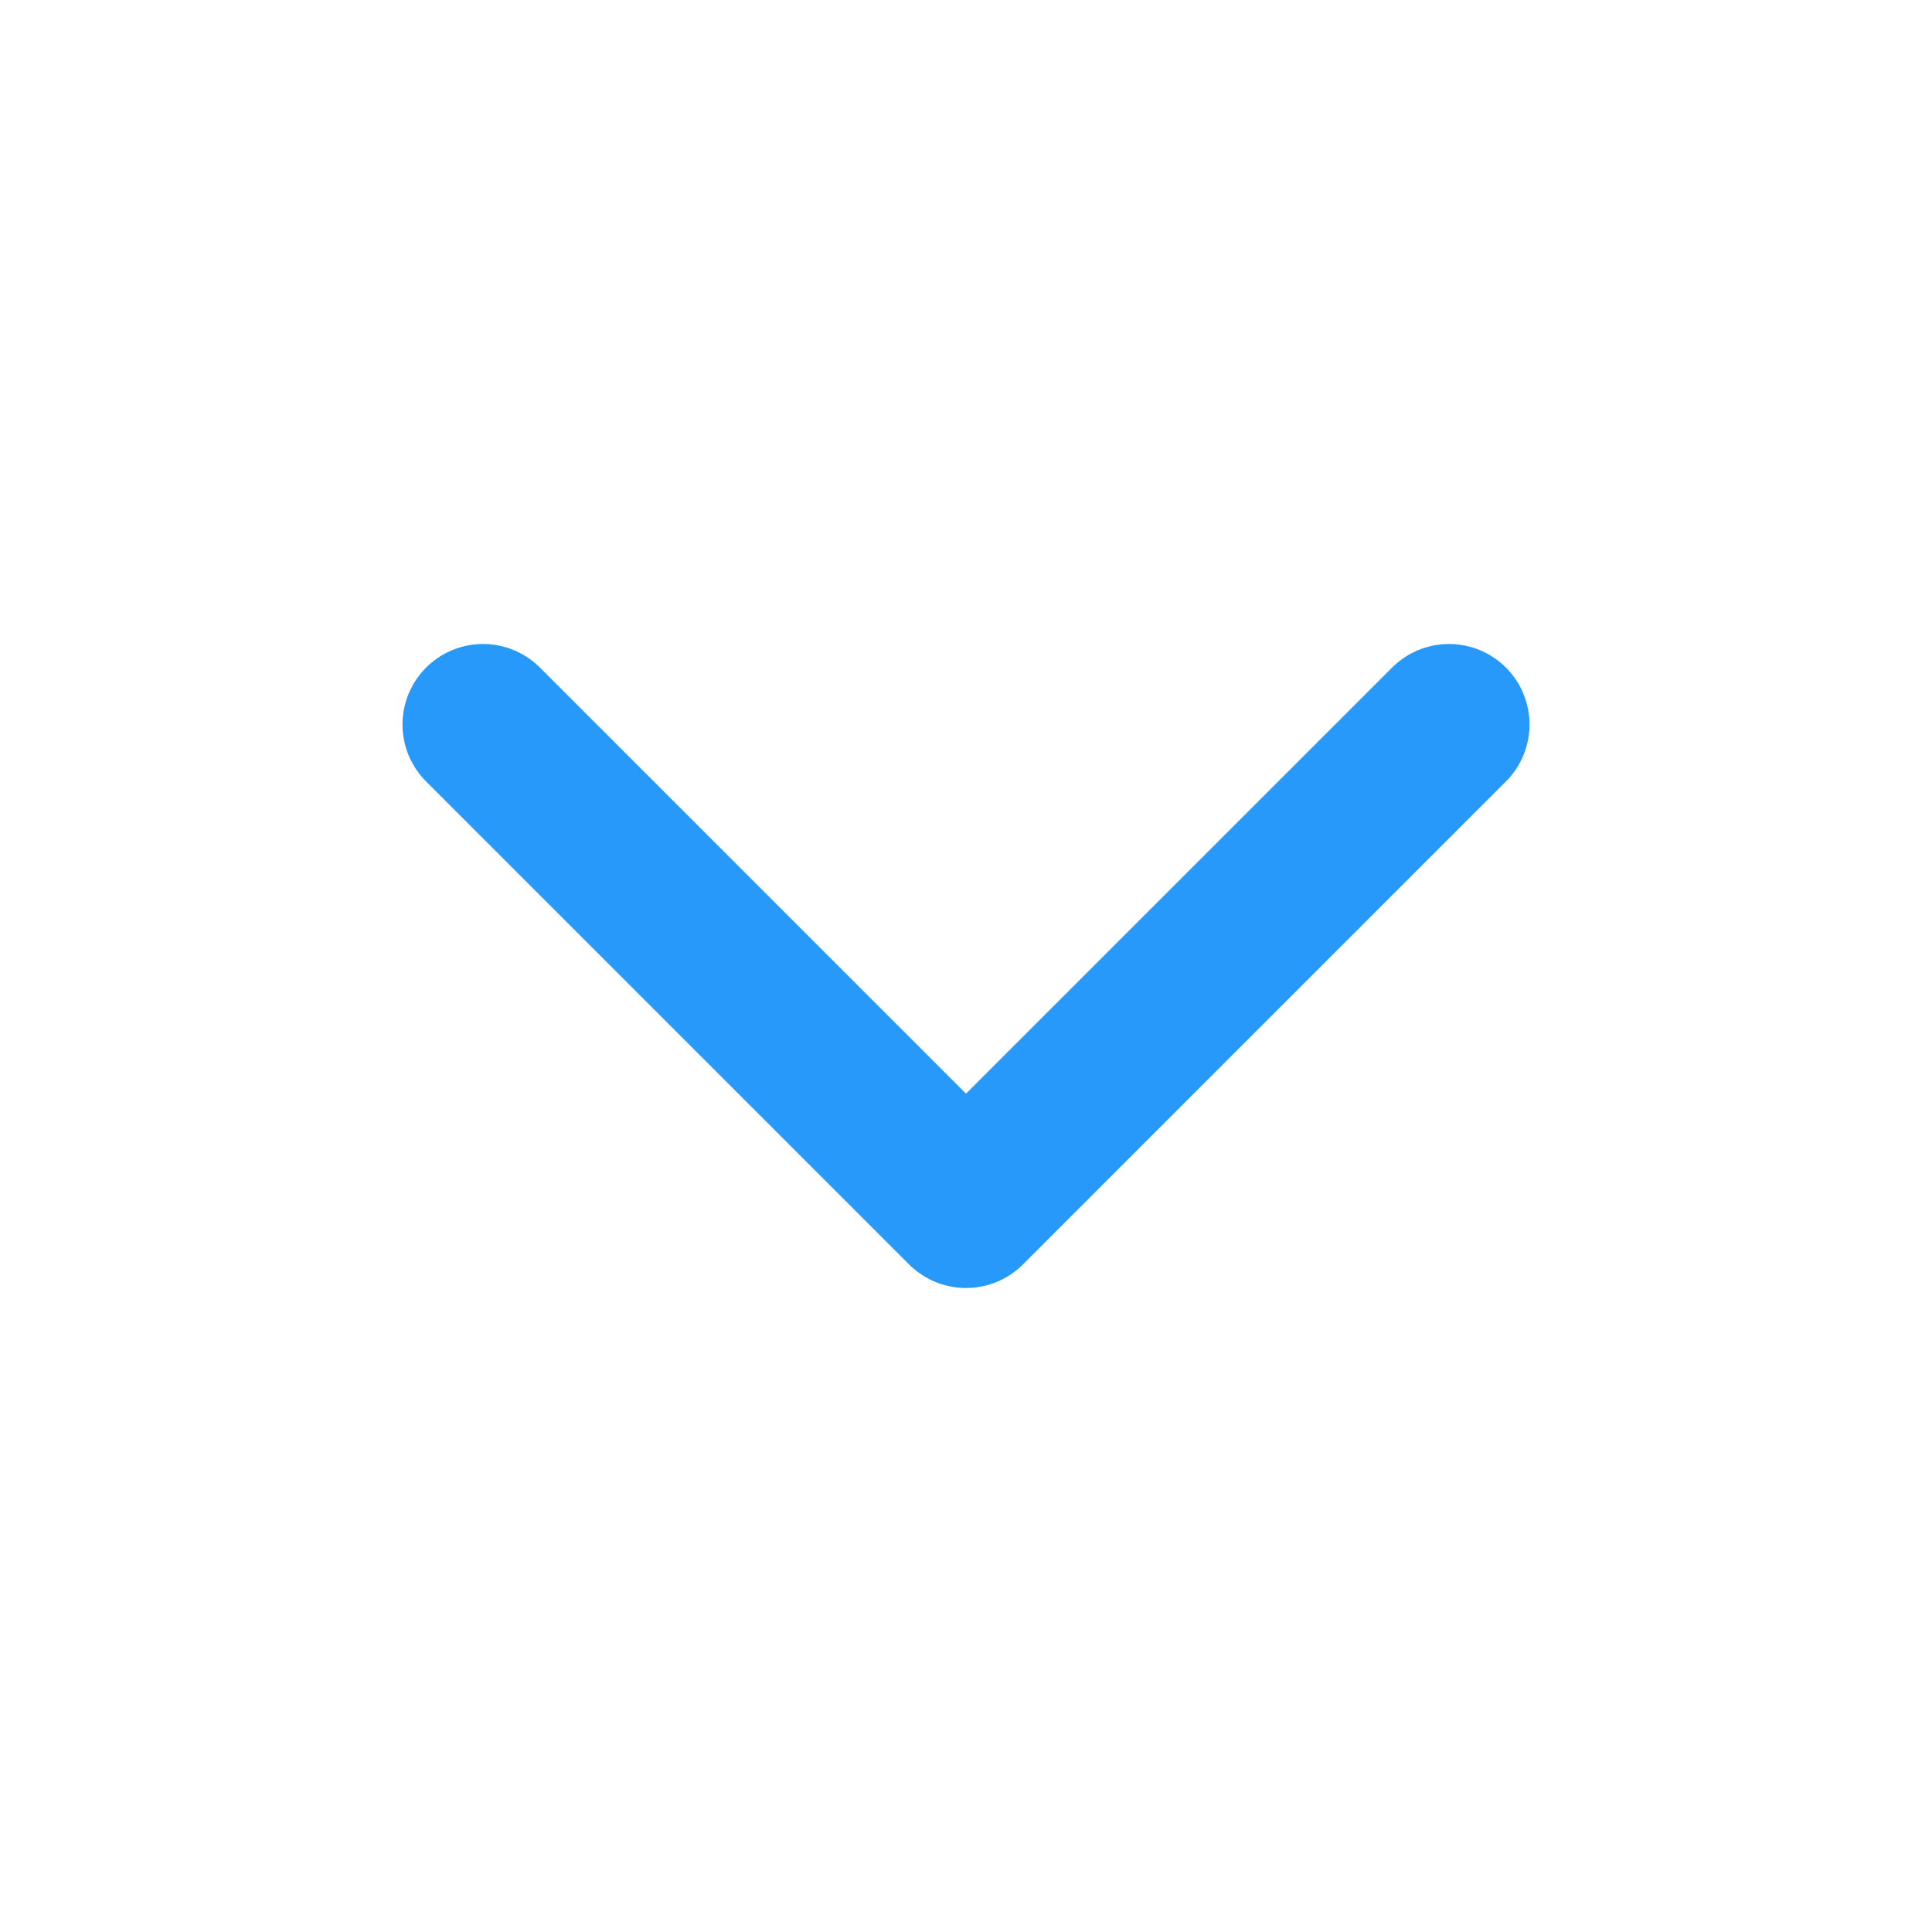
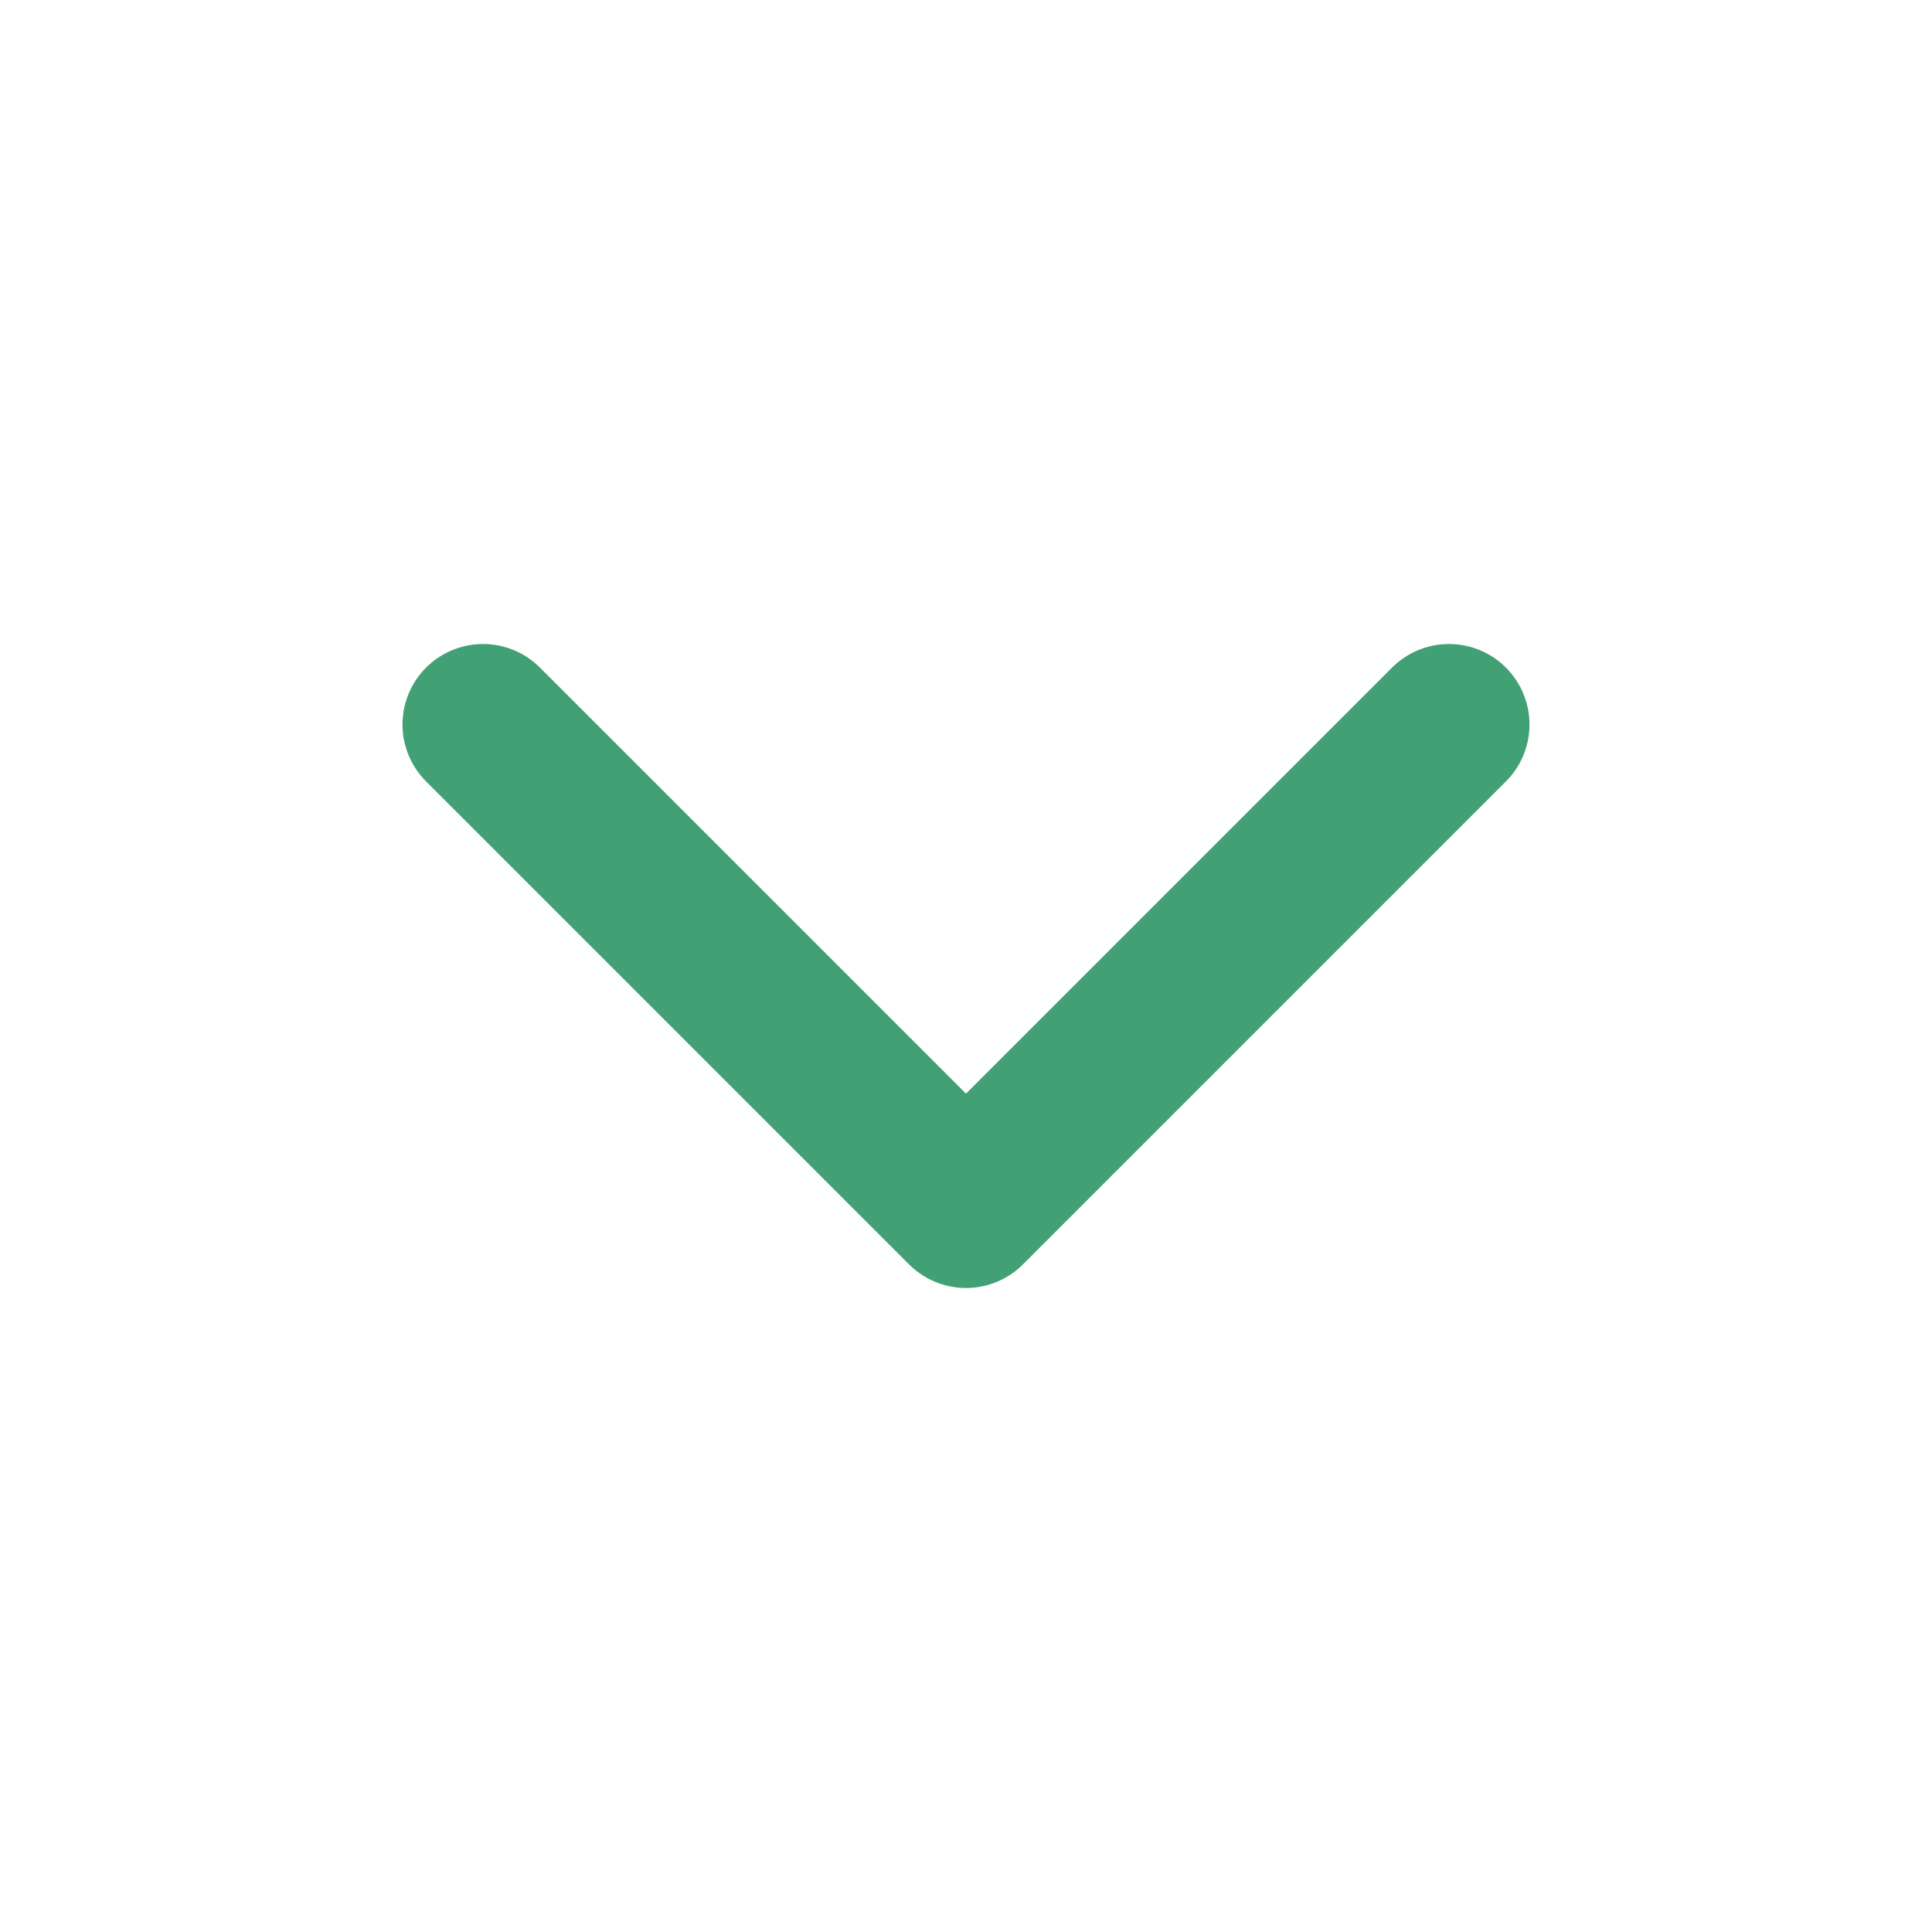
- <svg xmlns="http://www.w3.org/2000/svg" width="24" height="24" viewBox="0 0 24 24" fill="none" stroke="#2699FB" stroke-width="2" stroke-linecap="round" stroke-linejoin="round" class="feather feather-chevron-down">
+ <svg xmlns="http://www.w3.org/2000/svg" width="24" height="24" viewBox="0 0 24 24" fill="none" stroke="#42a075" stroke-width="2" stroke-linecap="round" stroke-linejoin="round" class="feather feather-chevron-down">
  <polyline points="6 9 12 15 18 9" />
</svg>
